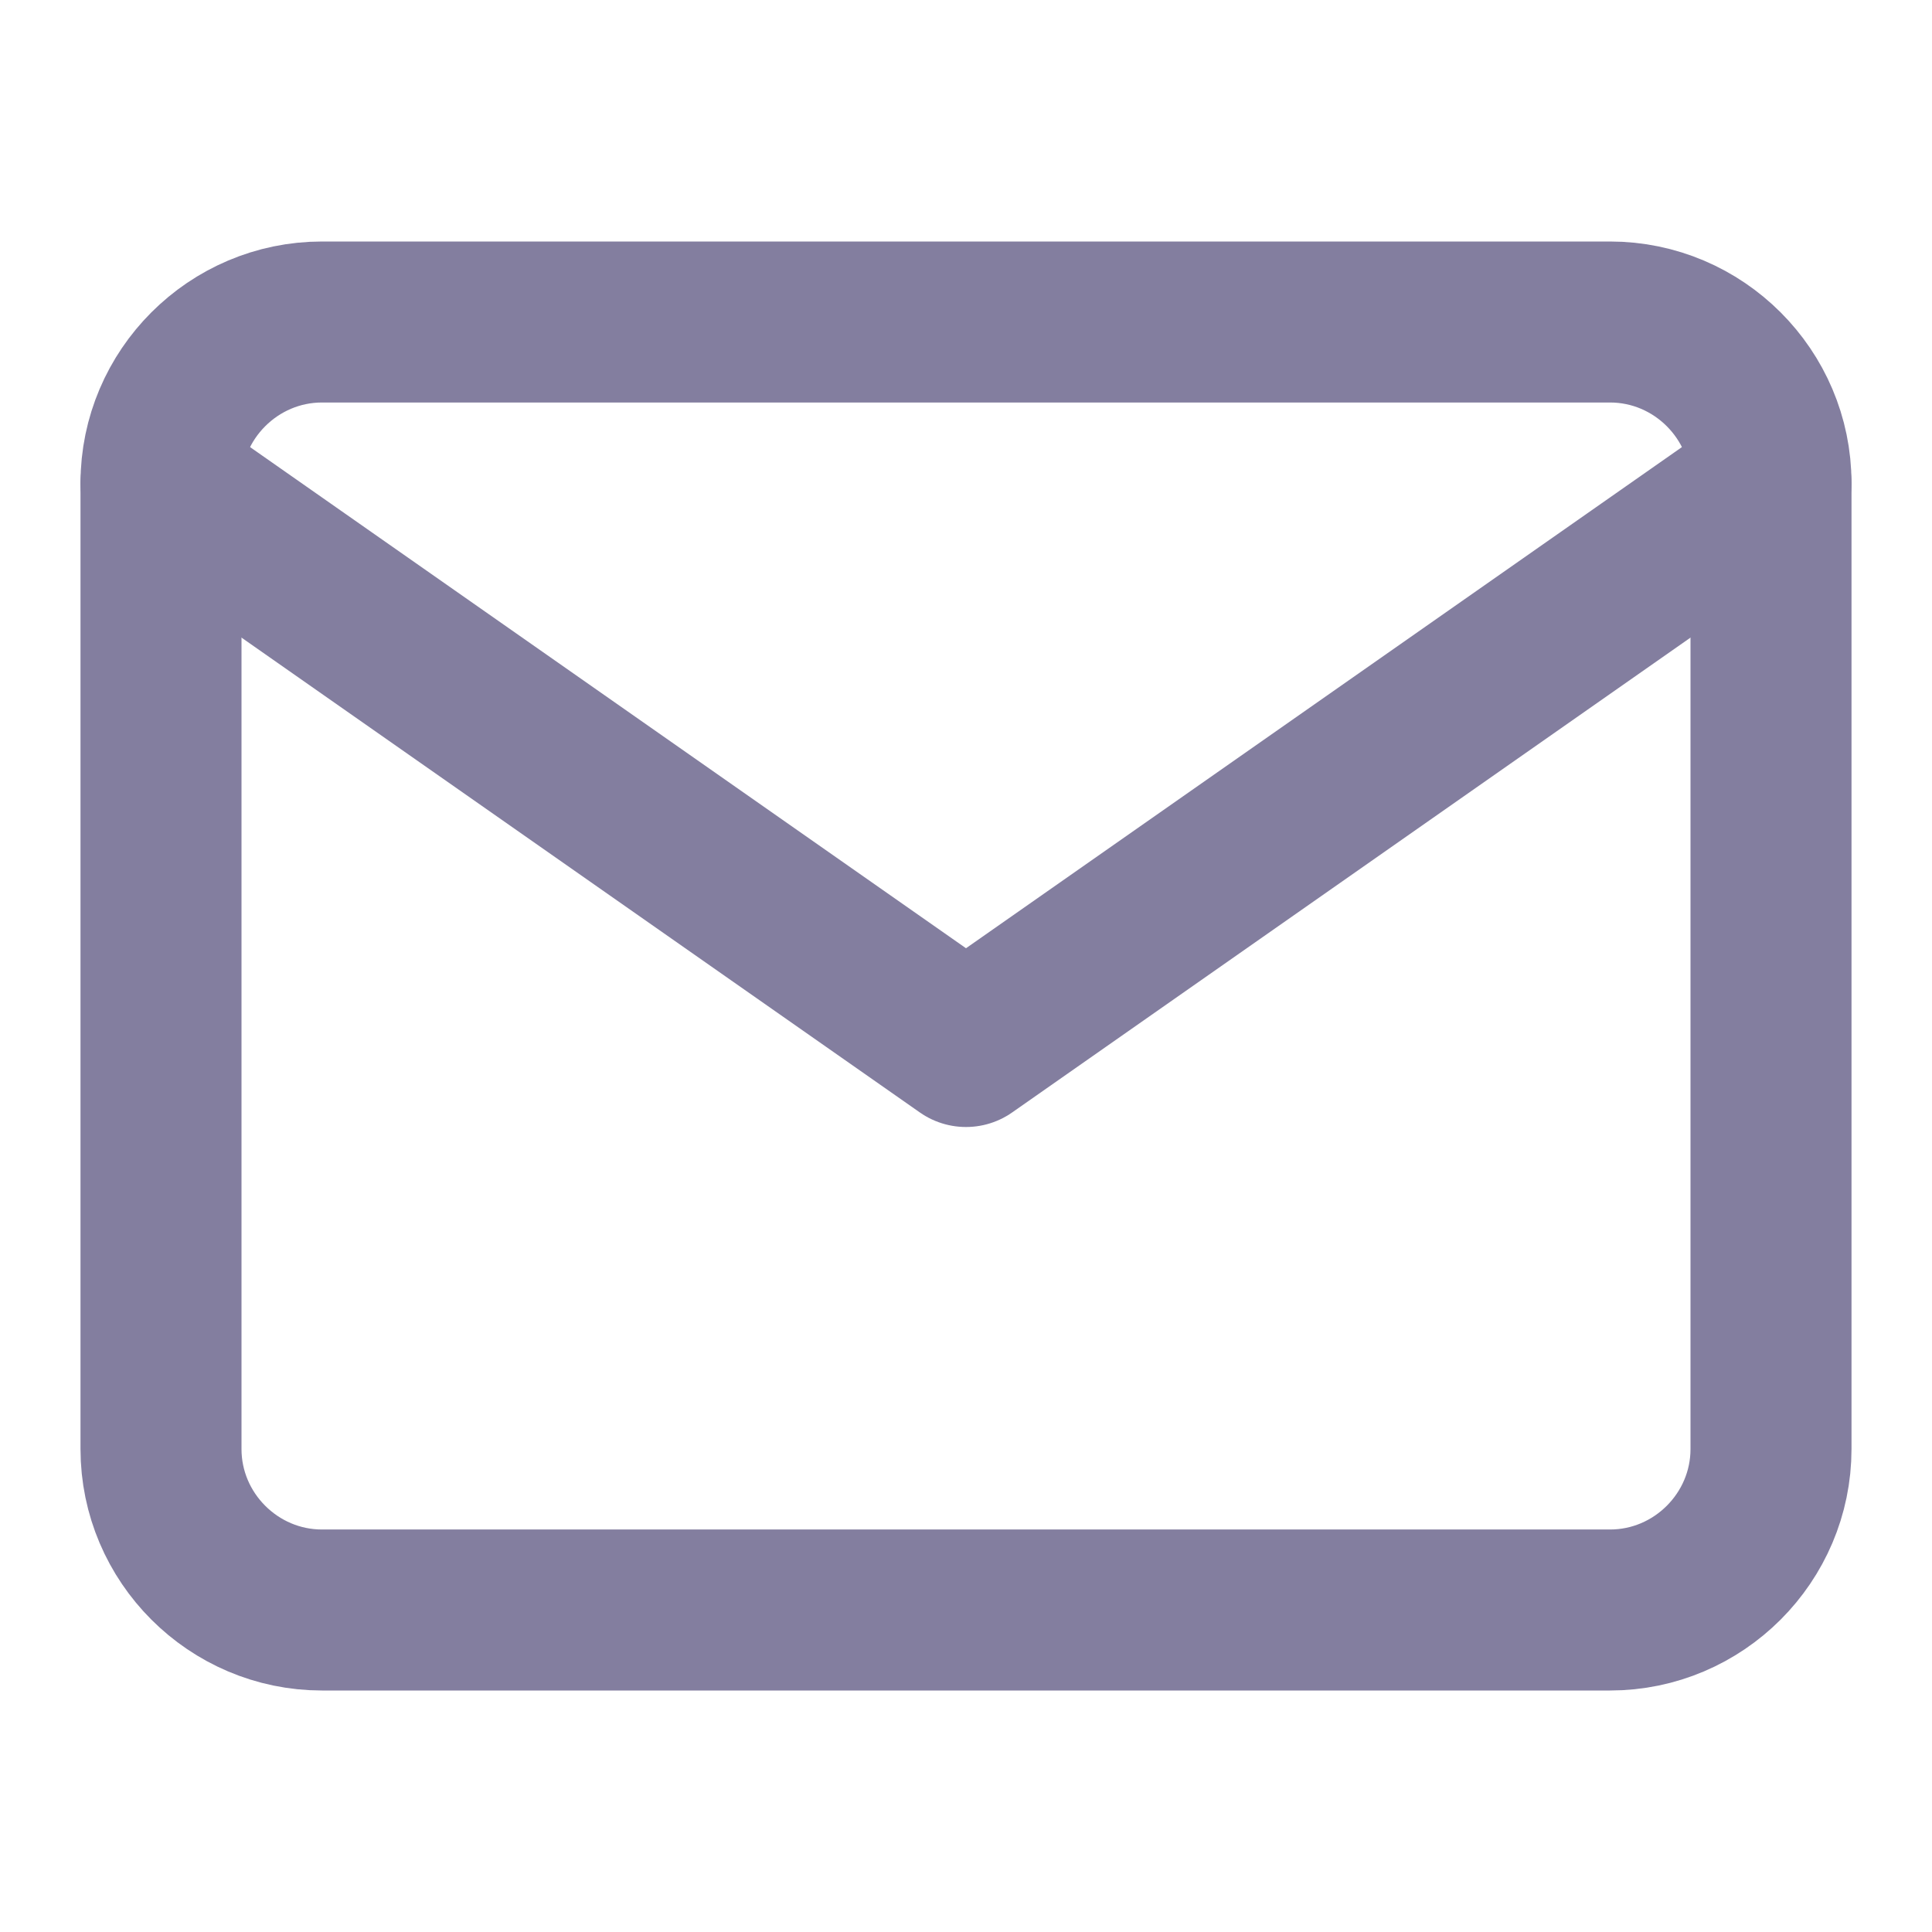
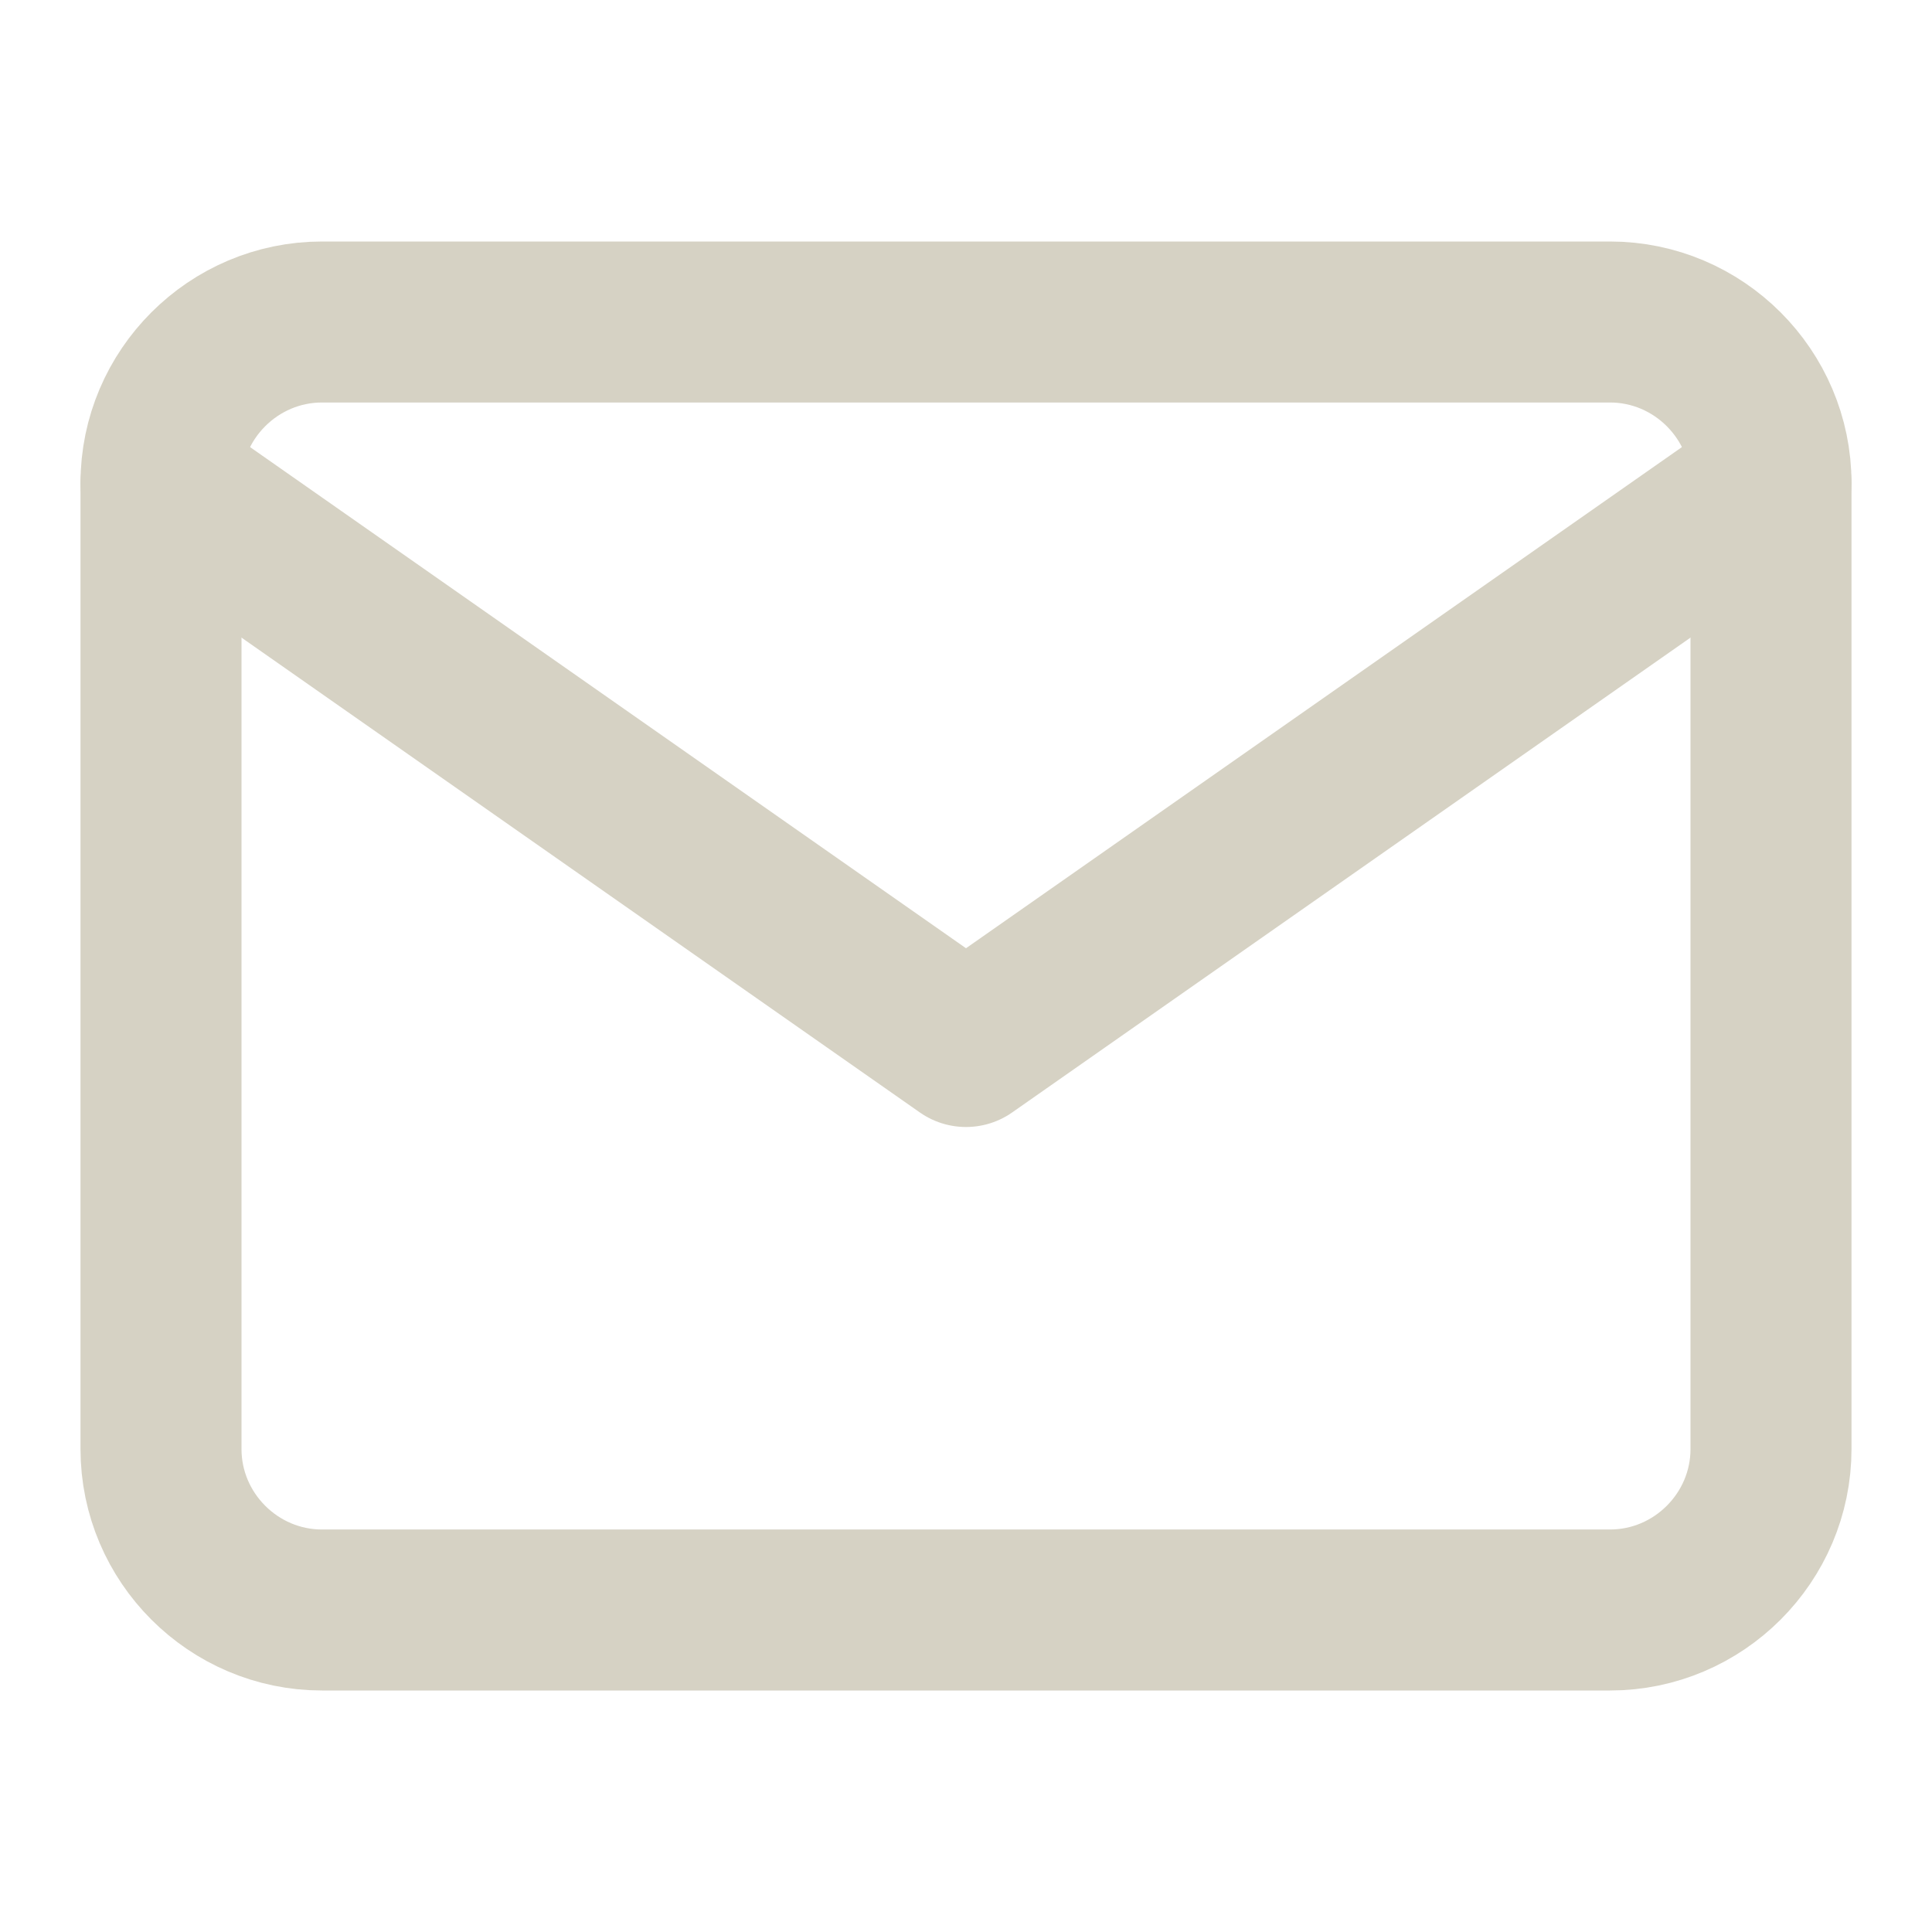
- <svg xmlns="http://www.w3.org/2000/svg" width="24" height="24" viewBox="0 0 24 24" fill="none" stroke="#837E9F" stroke-width="2" stroke-linecap="round" stroke-linejoin="round" class="feather feather-mail">
+ <svg xmlns="http://www.w3.org/2000/svg" width="24" height="24" viewBox="0 0 24 24" fill="none" stroke="#d6d2c4" stroke-width="2" stroke-linecap="round" stroke-linejoin="round" class="feather feather-mail">
  <path d="M4 4h16c1.1 0 2 .9 2 2v12c0 1.1-.9 2-2 2H4c-1.1 0-2-.9-2-2V6c0-1.1.9-2 2-2z" />
  <polyline points="22,6 12,13 2,6" />
</svg>
